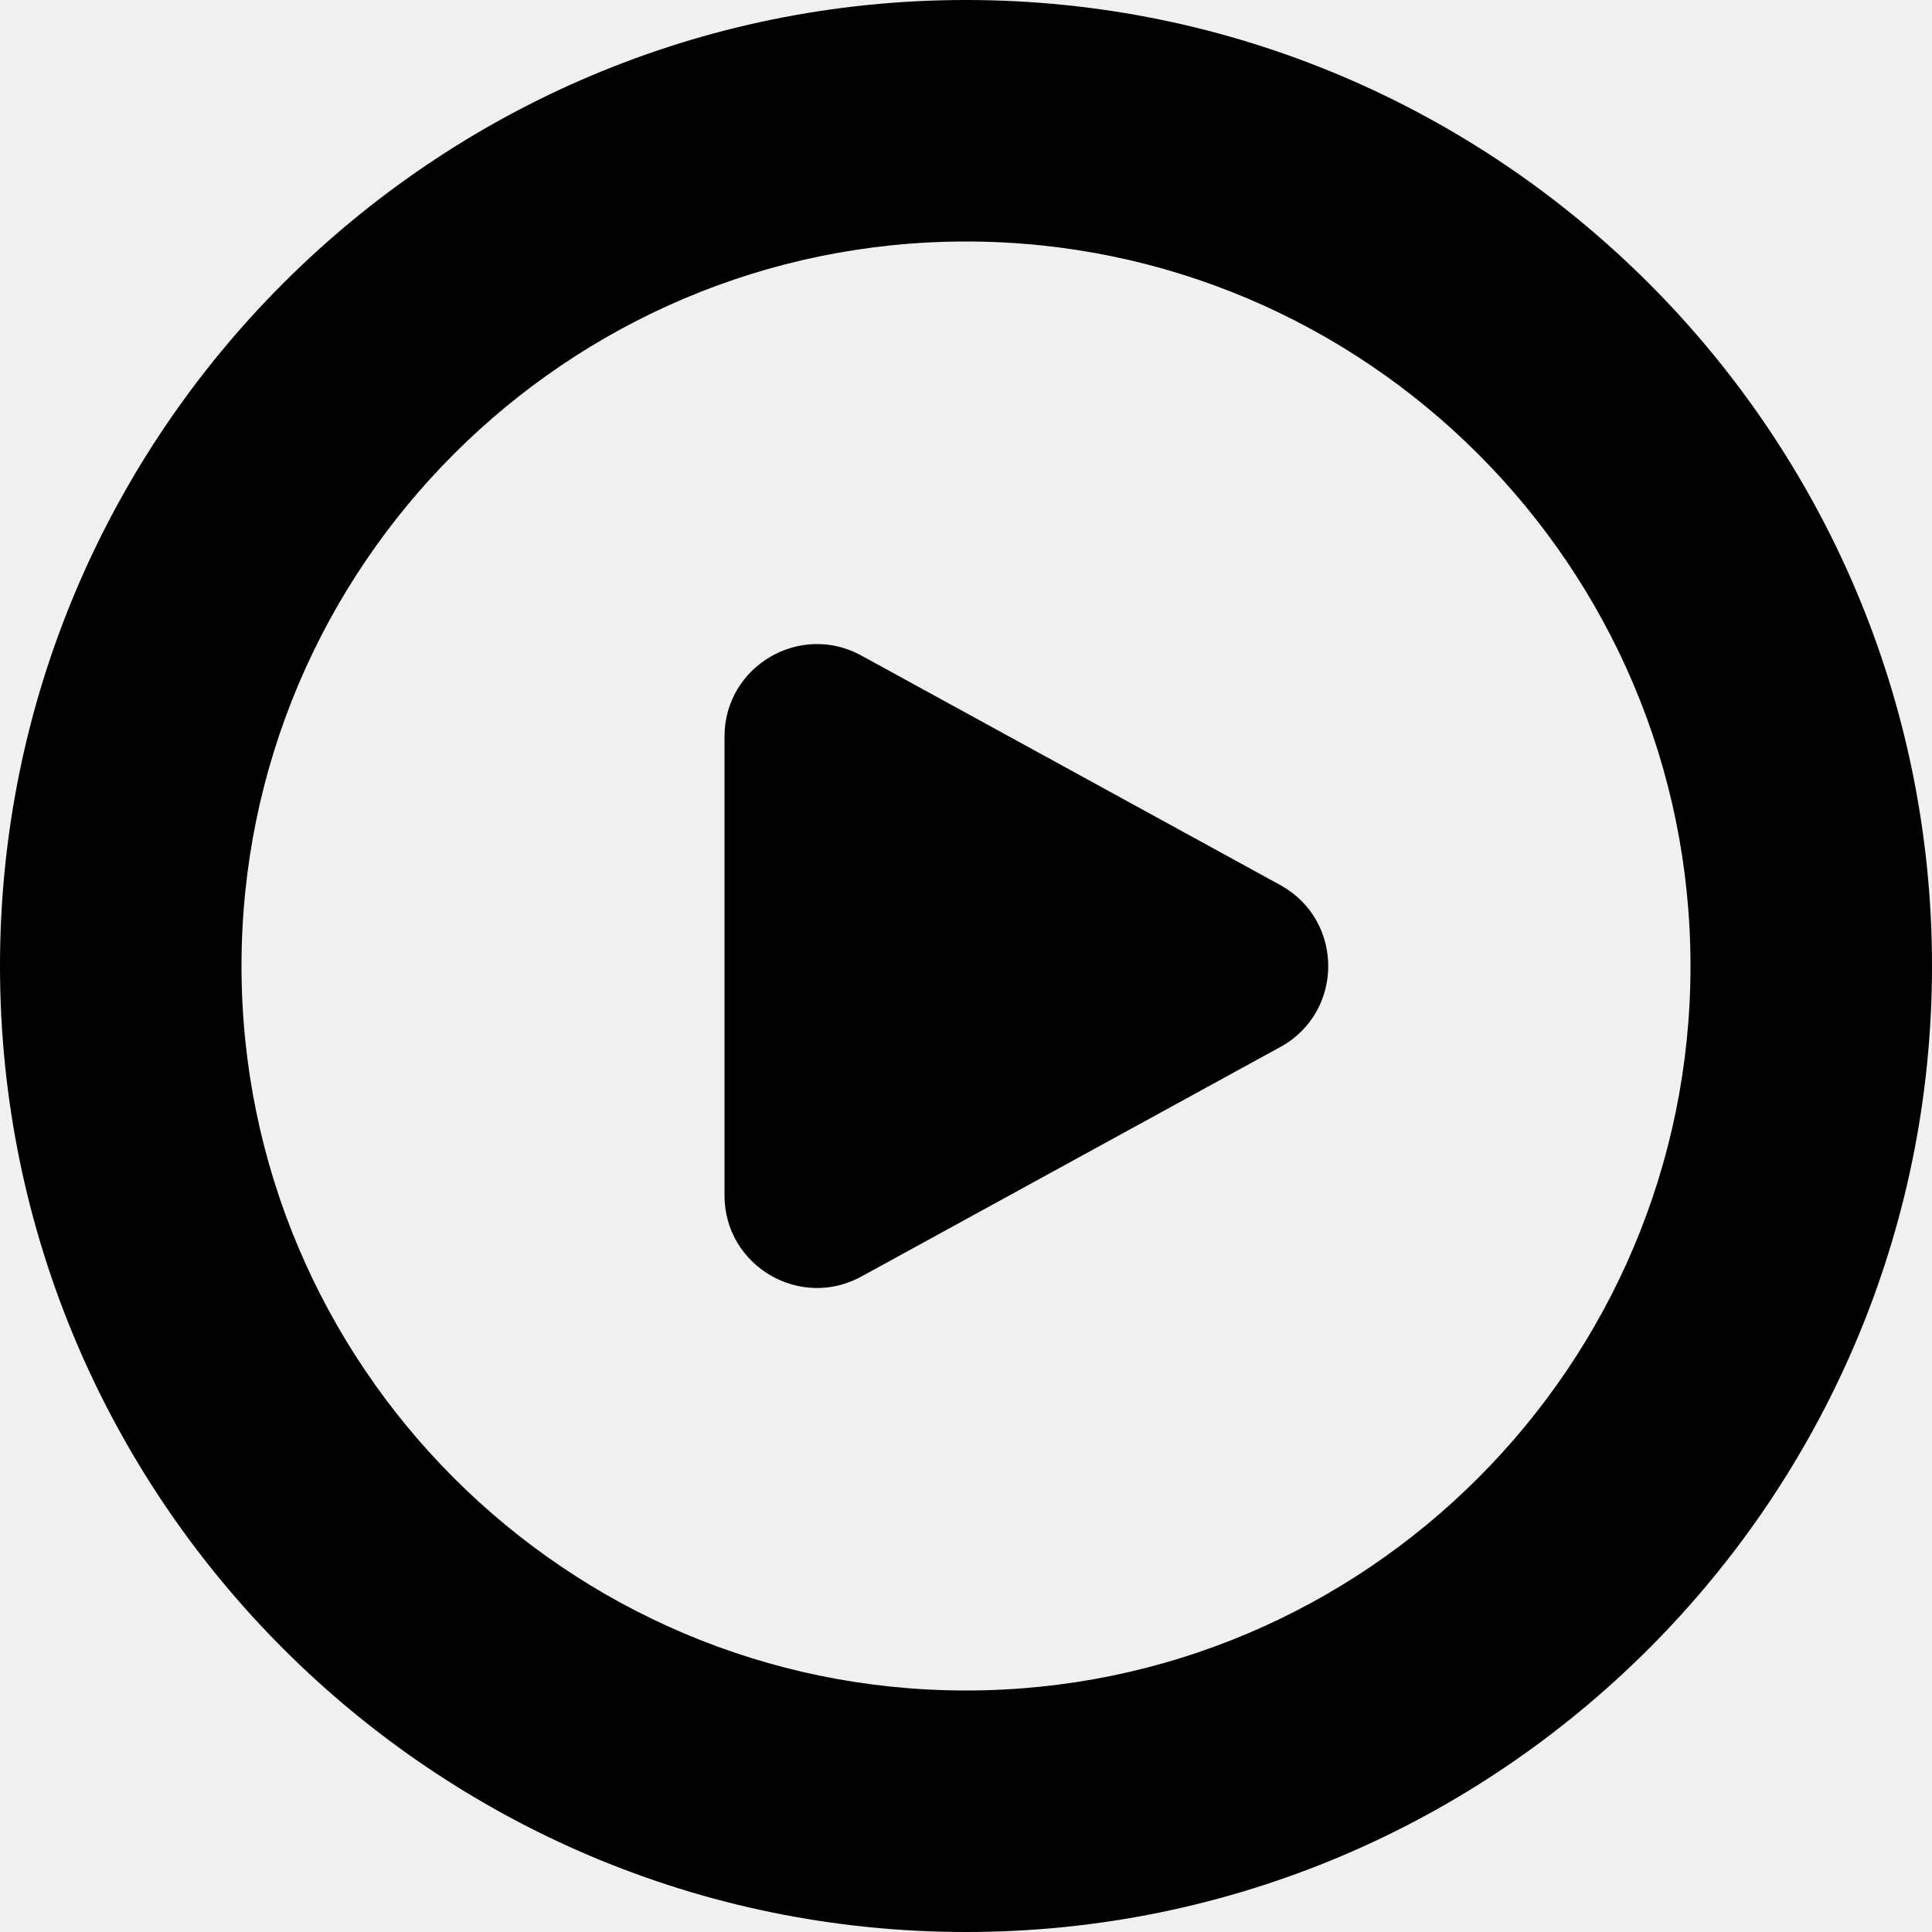
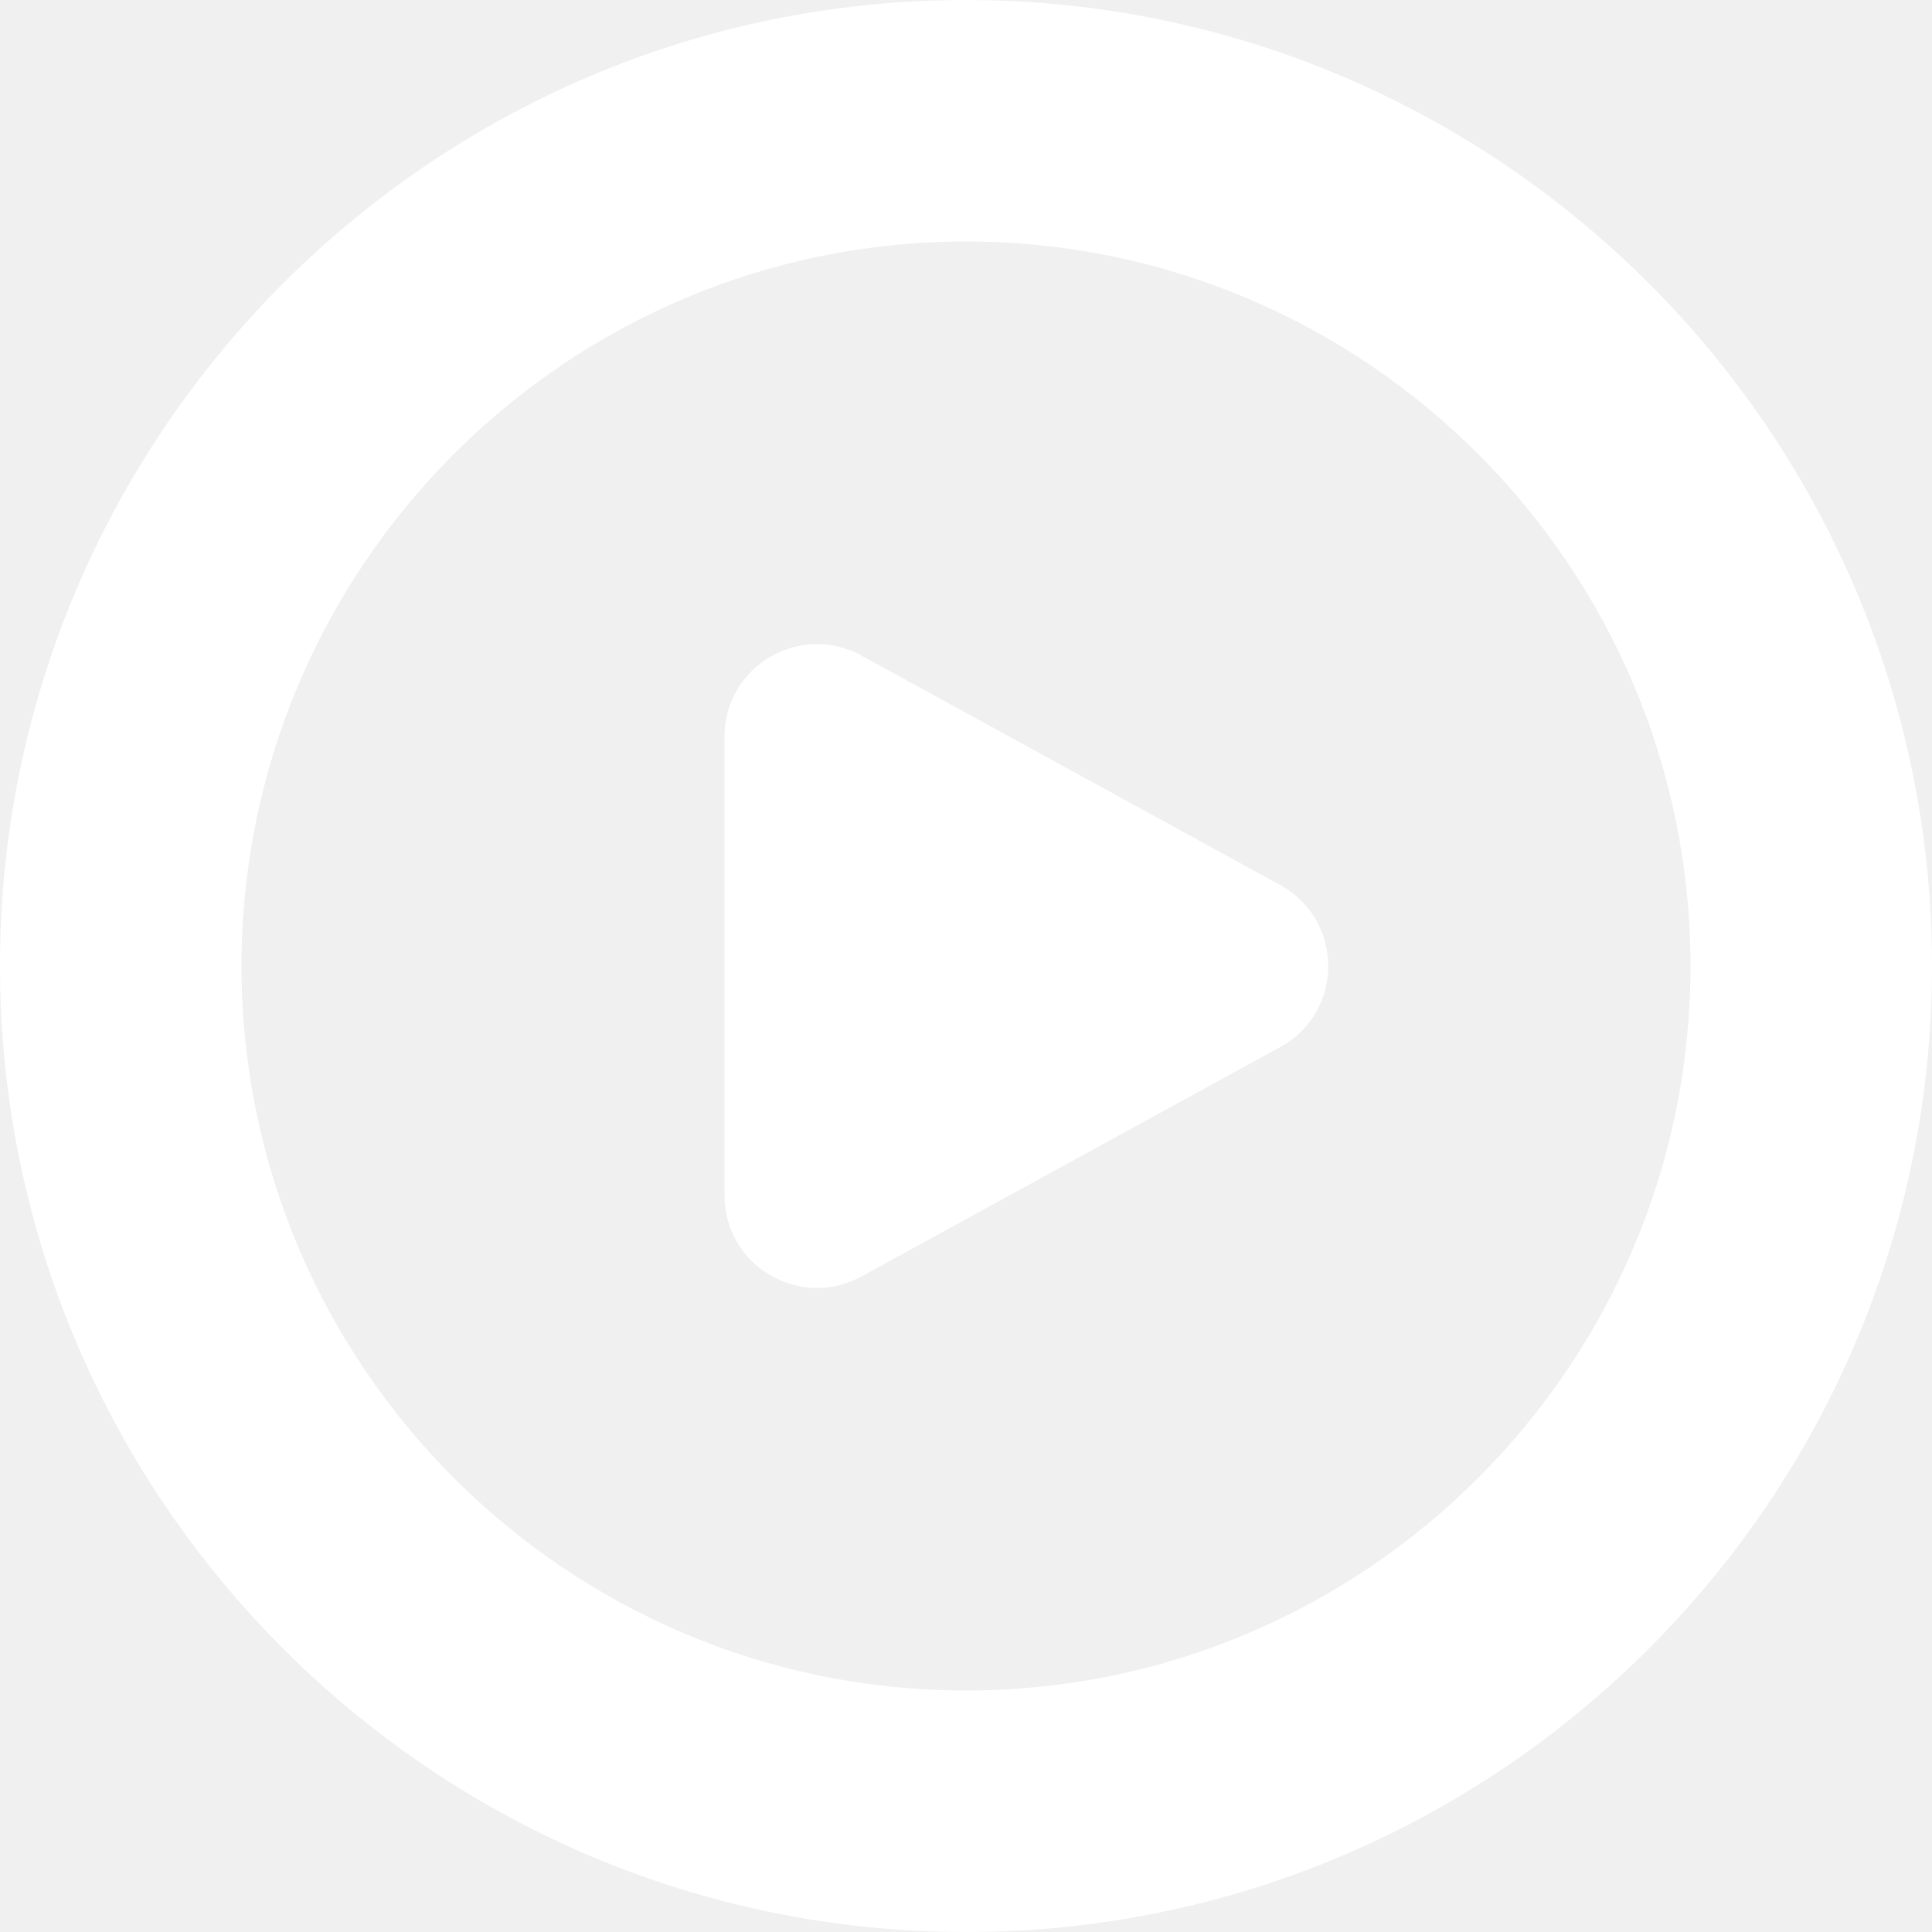
- <svg xmlns="http://www.w3.org/2000/svg" id="Layer_1" data-name="Layer 1" viewBox="0 0 24 24" width="512" height="512">
+ <svg xmlns="http://www.w3.org/2000/svg" id="Layer_1" data-name="Layer 1" viewBox="0 0 24 24" fill="#fff" width="512" height="512">
  <path d="m12,0C5.383,0,0,5.383,0,12s5.383,12,12,12,12-5.383,12-12S18.617,0,12,0Zm0,21c-4.963,0-9-4.038-9-9S7.037,3,12,3s9,4.038,9,9-4.037,9-9,9Zm3.914-7.999l-5.202,2.85c-.766.431-1.712-.123-1.712-1.001v-5.699c0-.879.946-1.432,1.712-1.001l5.202,2.85c.781.439.781,1.563,0,2.002Z" />
</svg>
